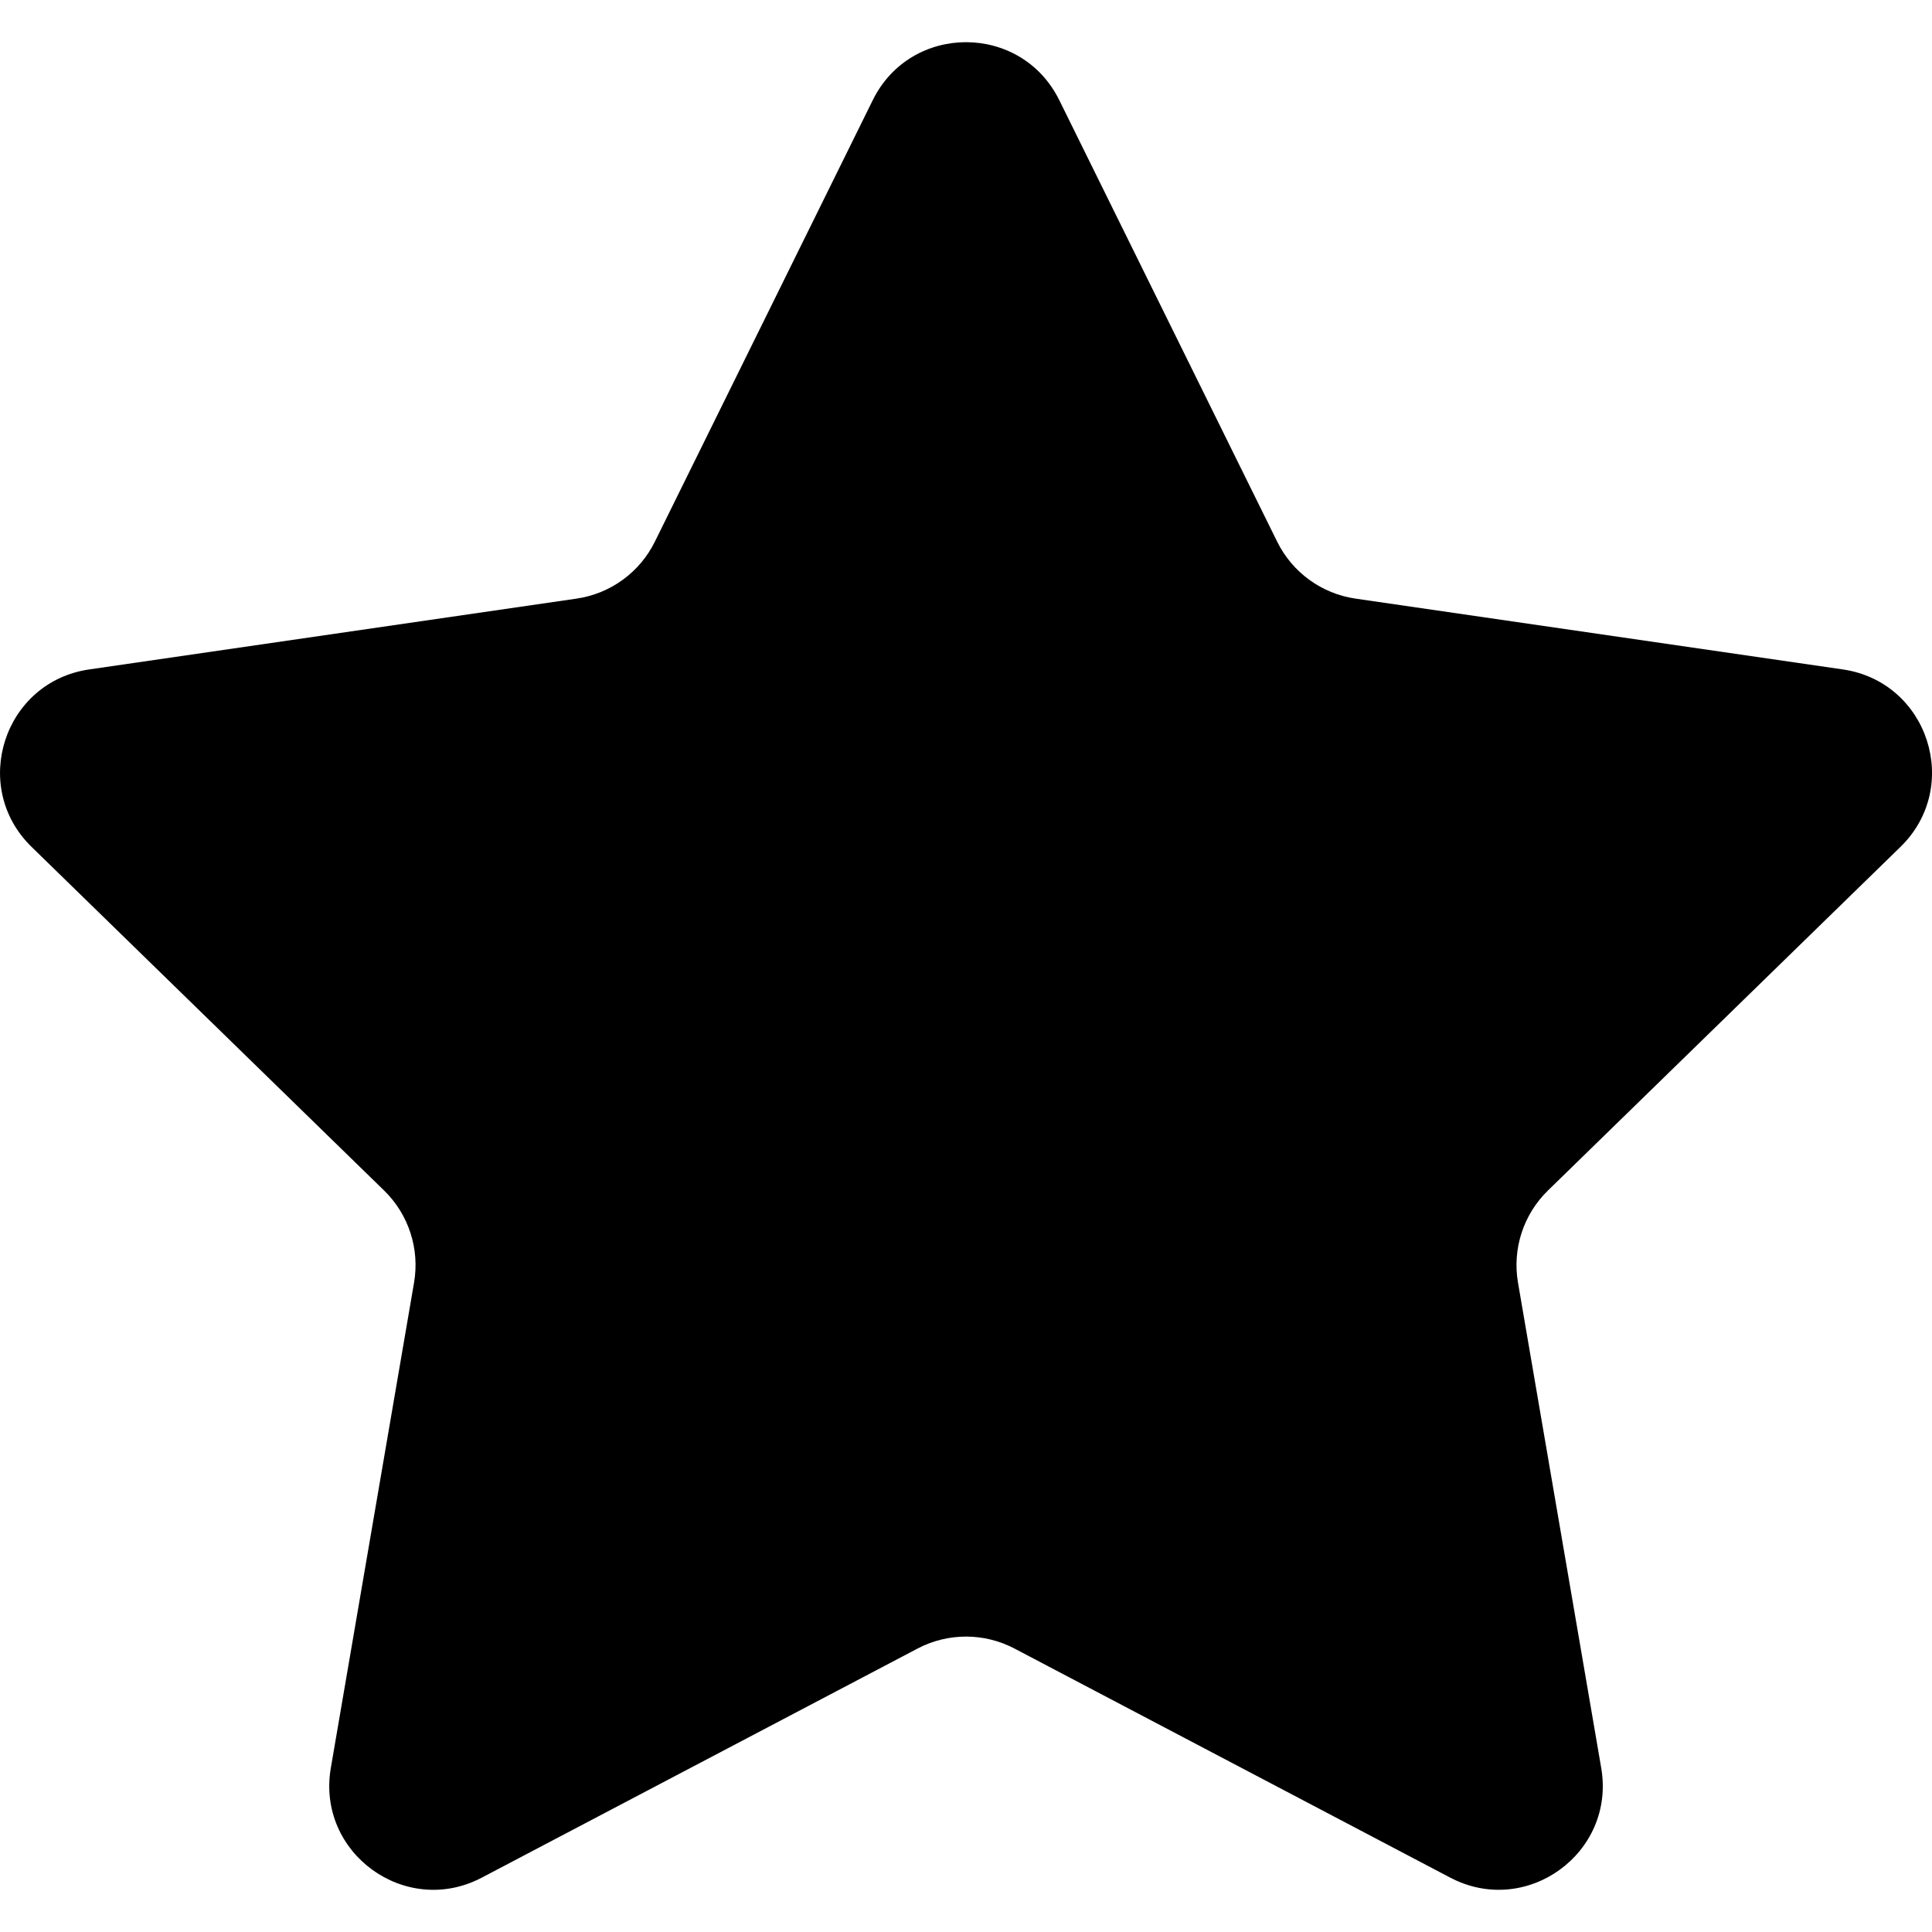
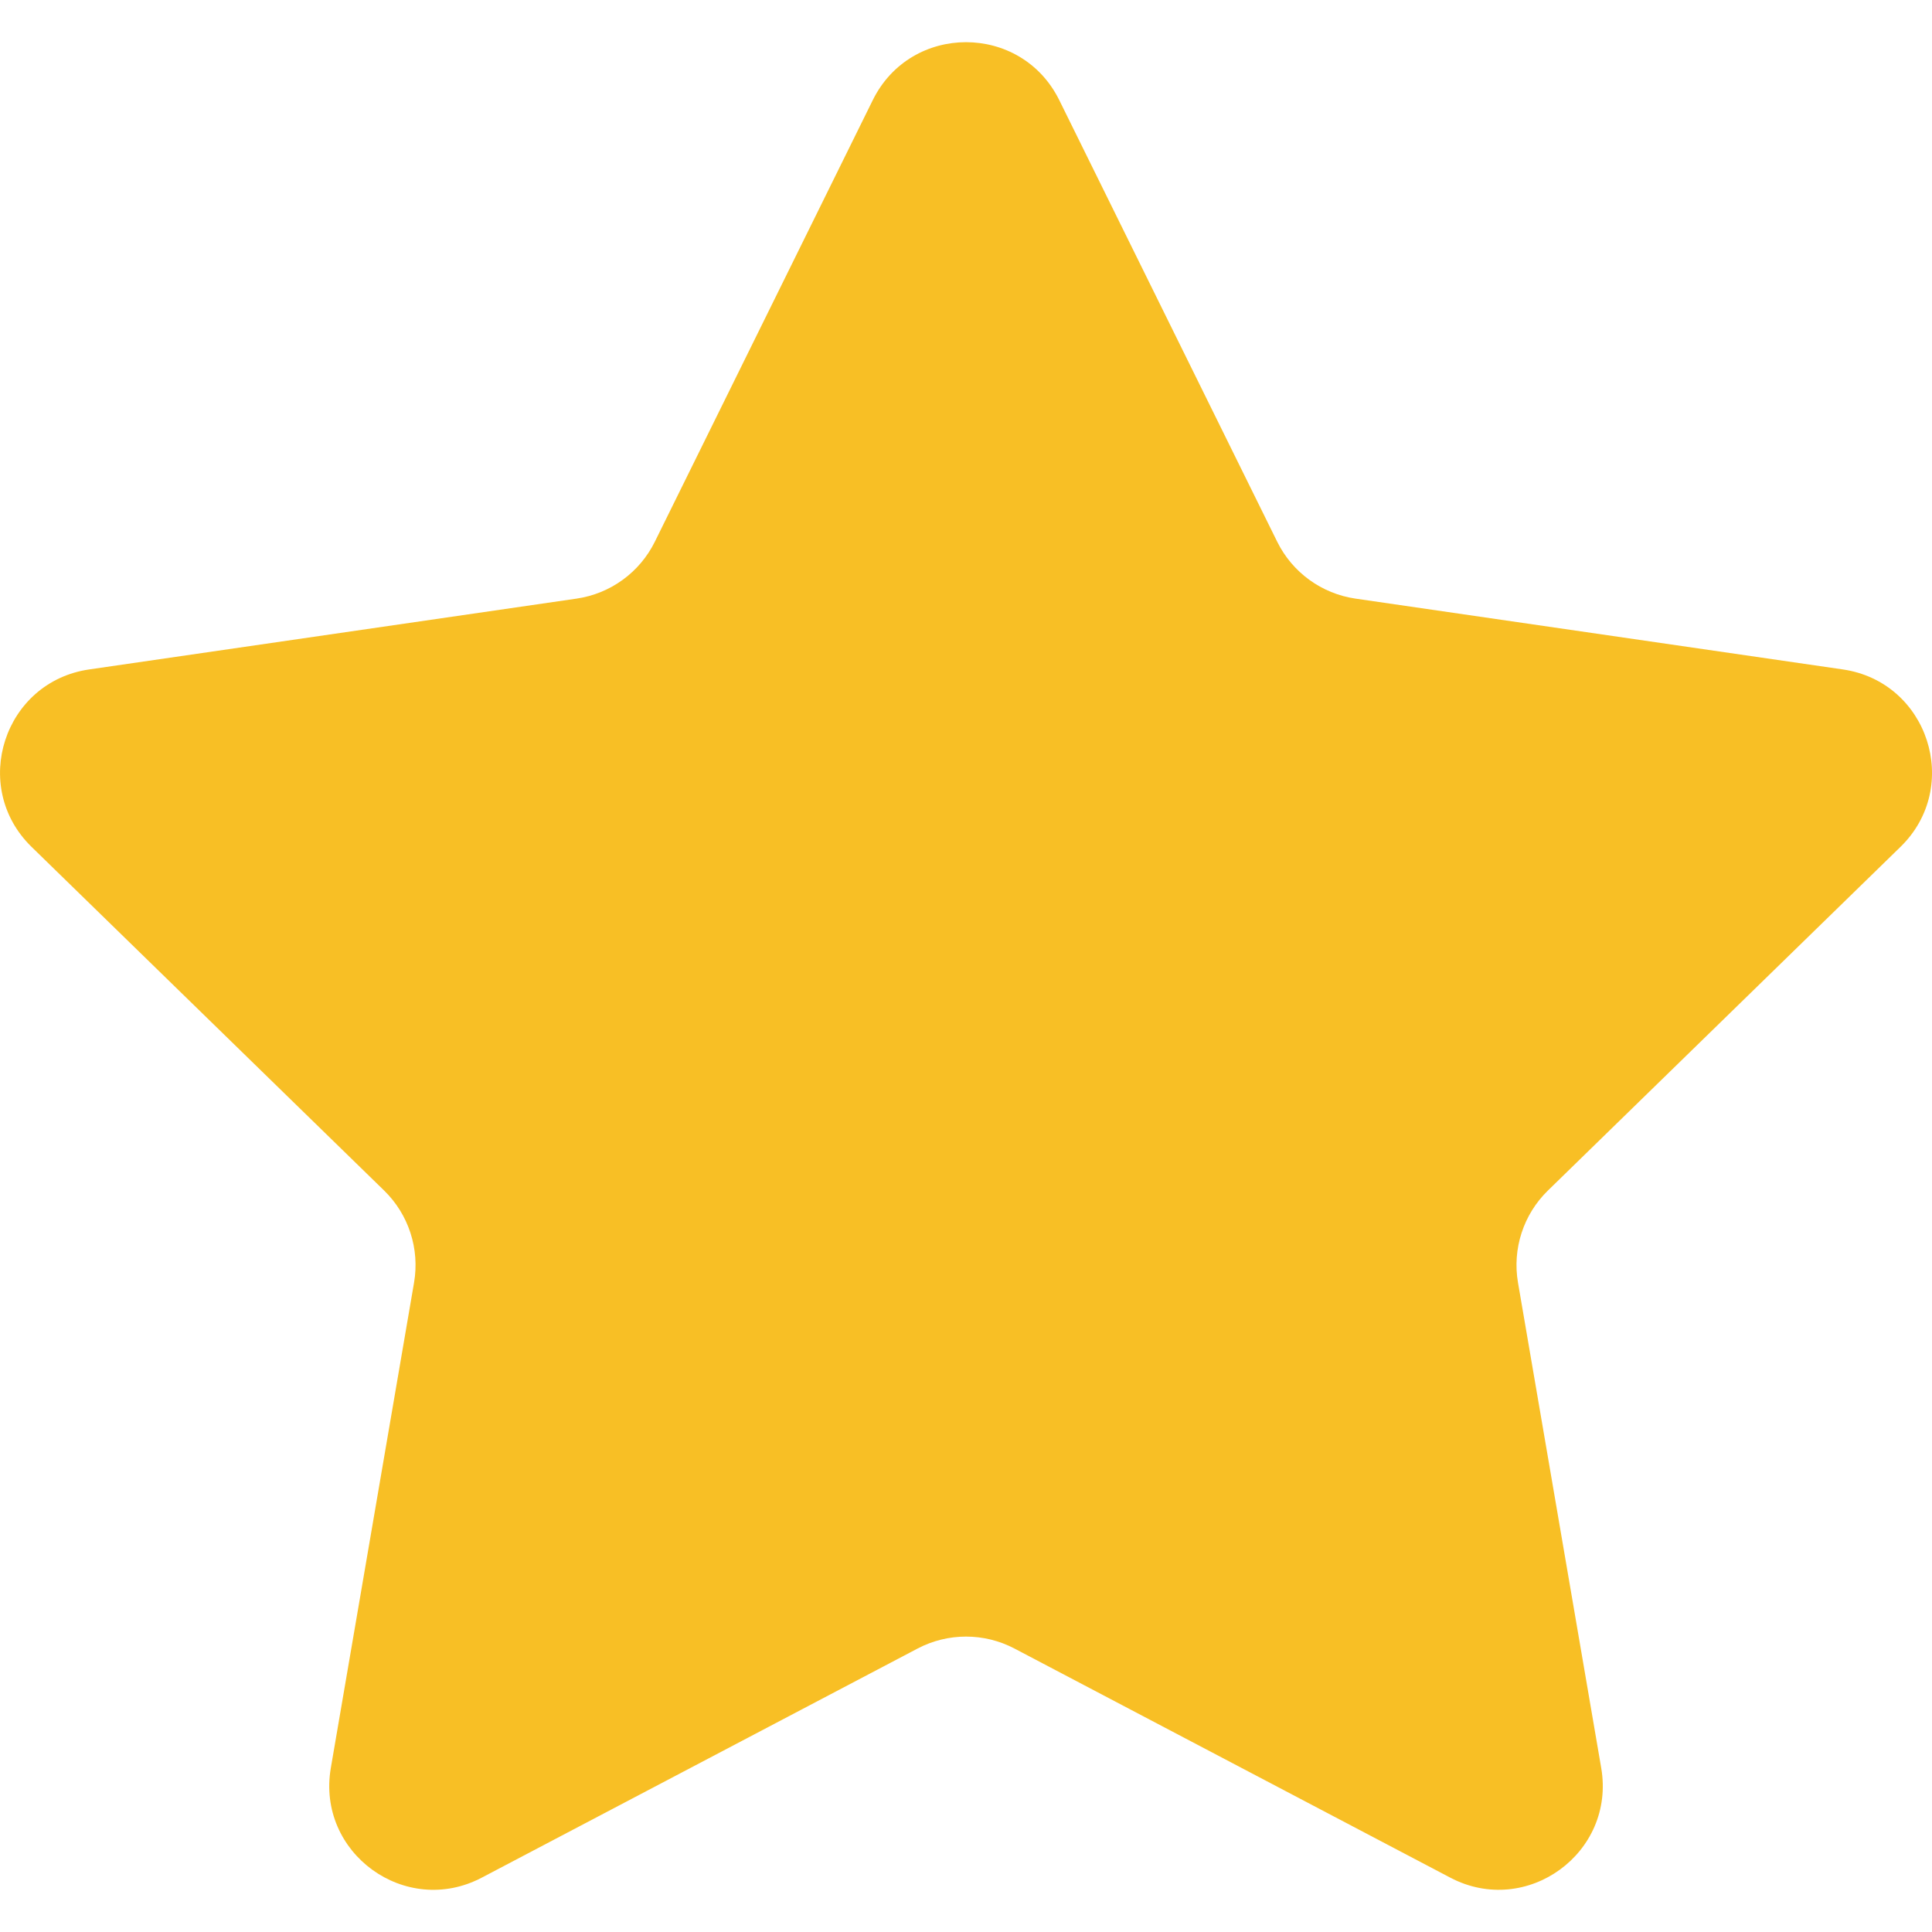
- <svg xmlns="http://www.w3.org/2000/svg" version="1.1" id="Capa_1" x="0px" y="0px" viewBox="0 0 47.94 47.94" style="enable-background:new 0 0 47.94 47.94;" xml:space="preserve">
+ <svg xmlns="http://www.w3.org/2000/svg" version="1.1" id="Capa_1" fill="#F8BF25" x="0px" y="0px" viewBox="0 0 47.94 47.94" style="enable-background:new 0 0 47.94 47.94;" xml:space="preserve">
  <path d="M26.285,2.486l5.407,10.956c0.376,0.762,1.103,1.29,1.944,1.412l12.091,1.757  c2.118,0.308,2.963,2.91,1.431,4.403l-8.749,8.528c-0.608,0.593-0.886,1.448-0.742,2.285l2.065,12.042  c0.362,2.109-1.852,3.717-3.746,2.722l-10.814-5.685c-0.752-0.395-1.651-0.395-2.403,0l-10.814,5.685  c-1.894,0.996-4.108-0.613-3.746-2.722l2.065-12.042c0.144-0.837-0.134-1.692-0.742-2.285l-8.749-8.528  c-1.532-1.494-0.687-4.096,1.431-4.403l12.091-1.757c0.841-0.122,1.568-0.65,1.944-1.412l5.407-10.956  C22.602,0.567,25.338,0.567,26.285,2.486z" />
</svg>
